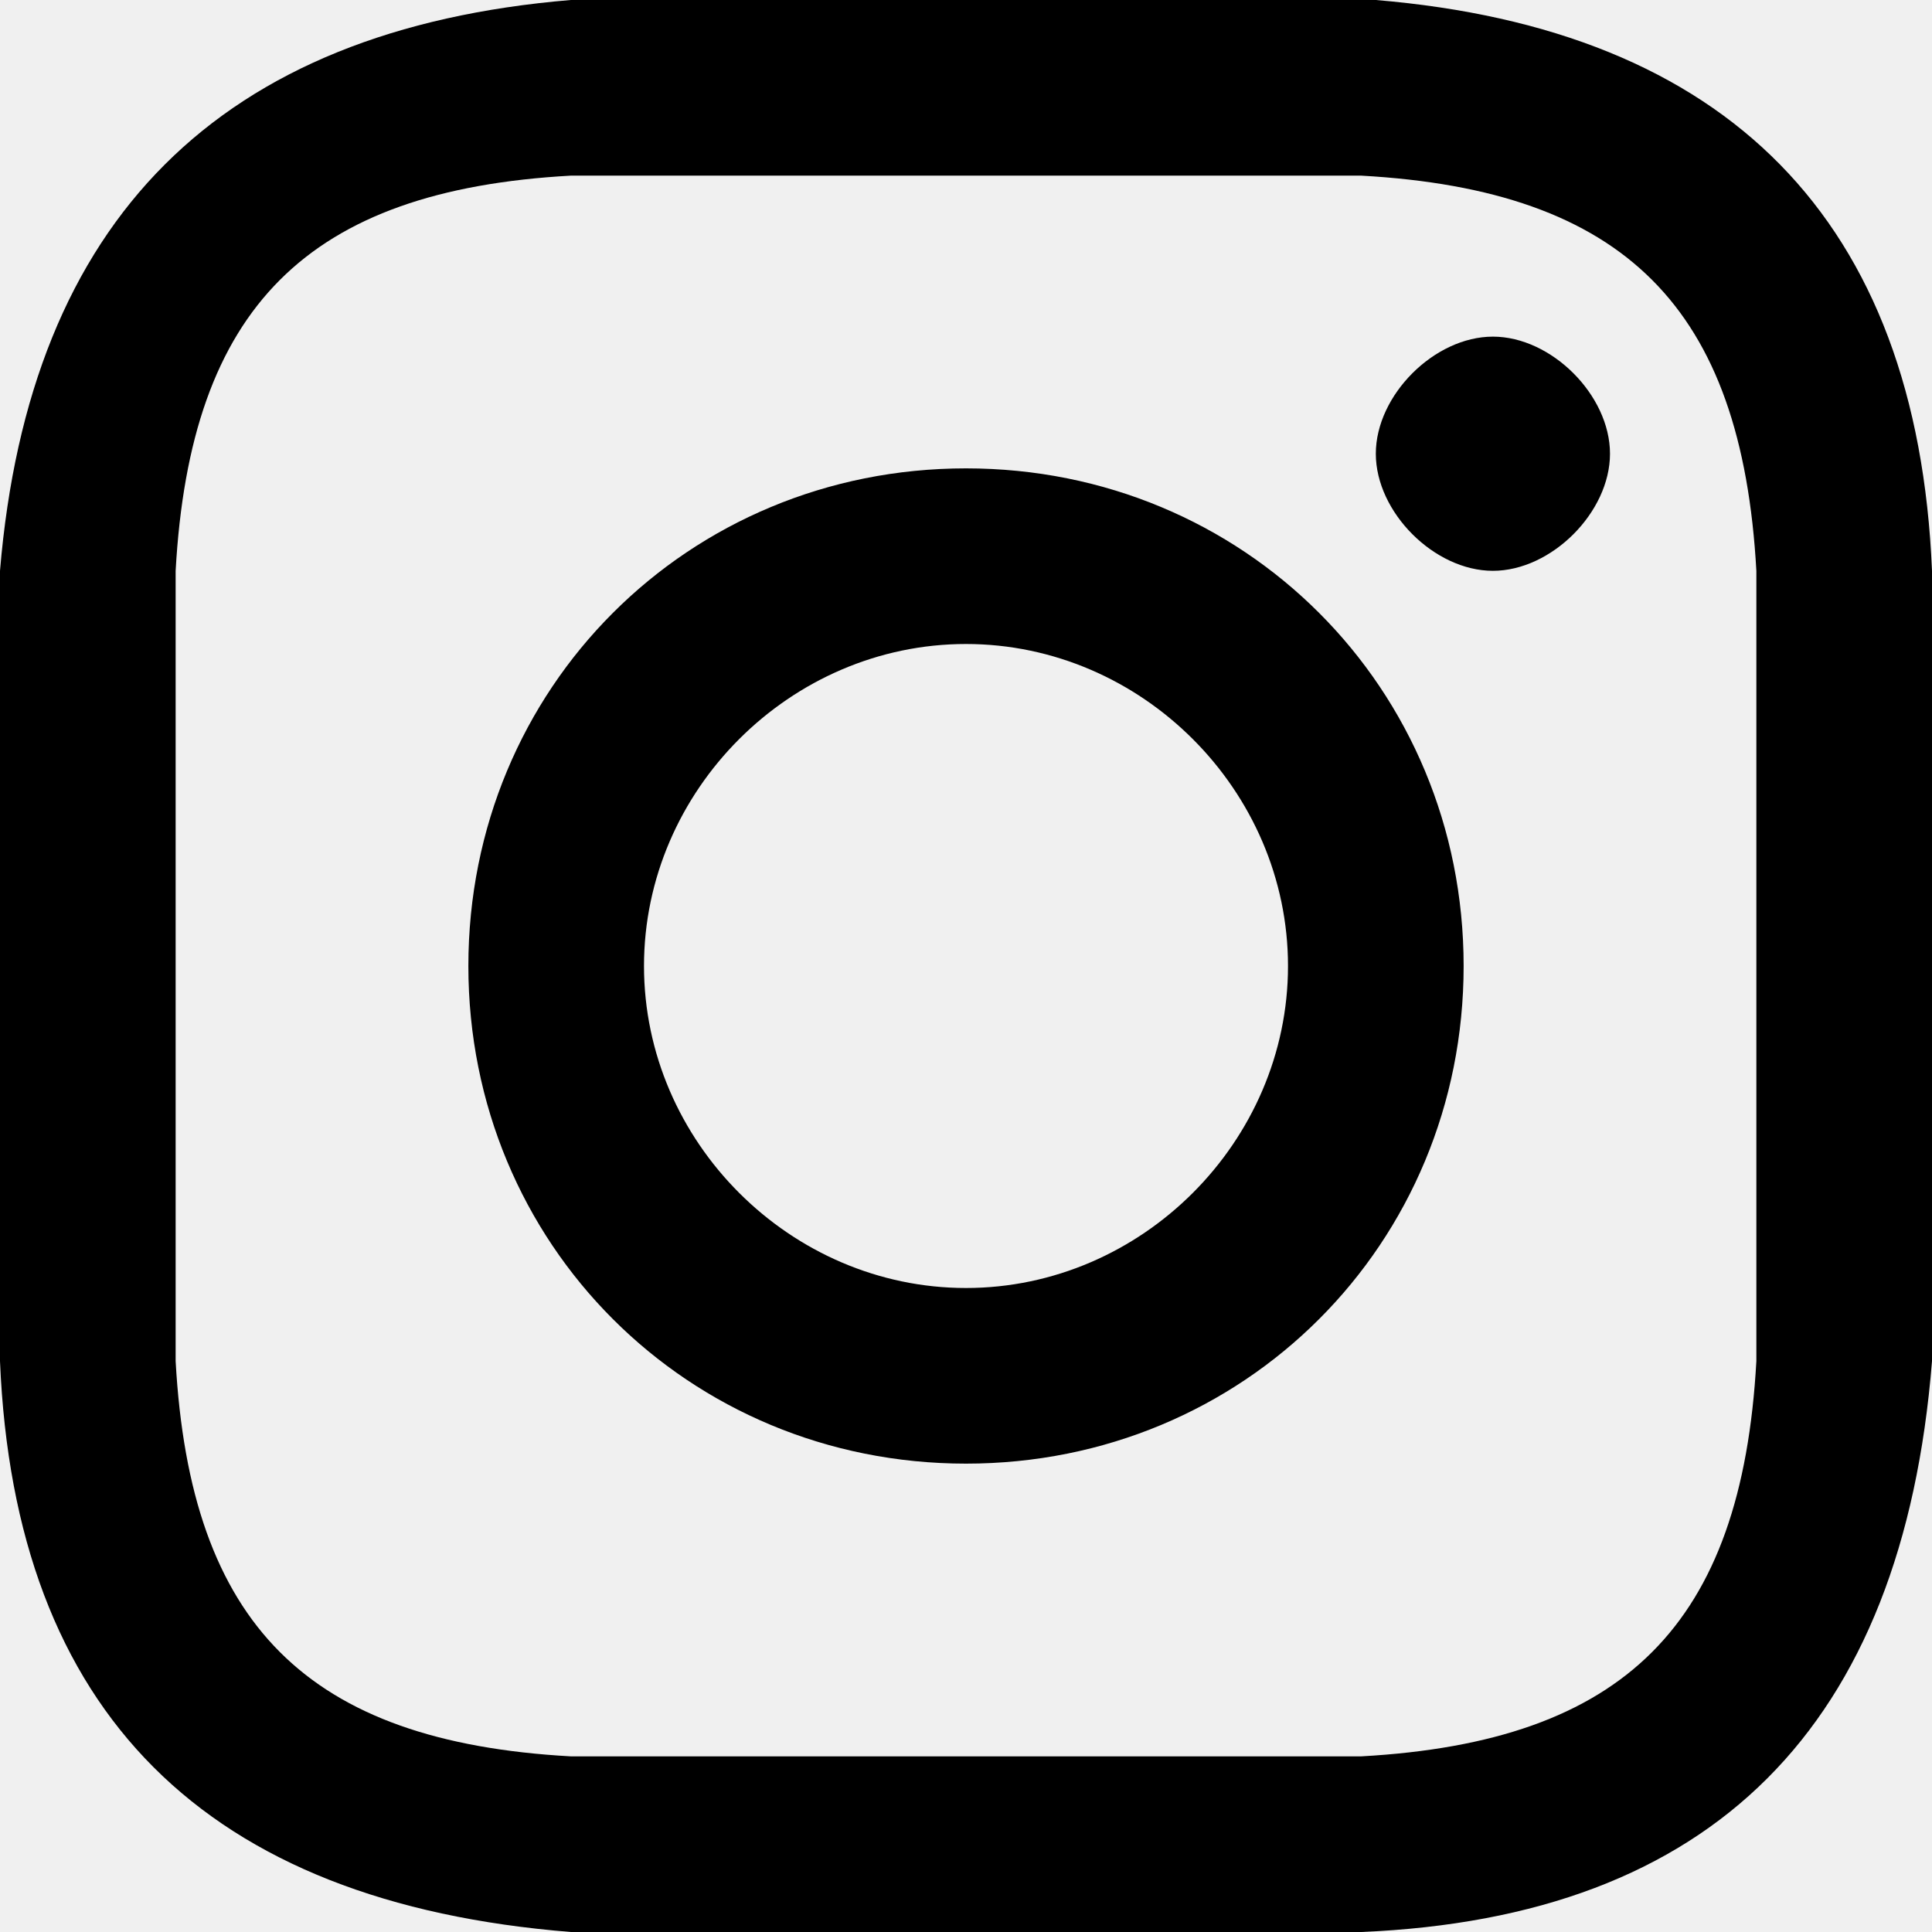
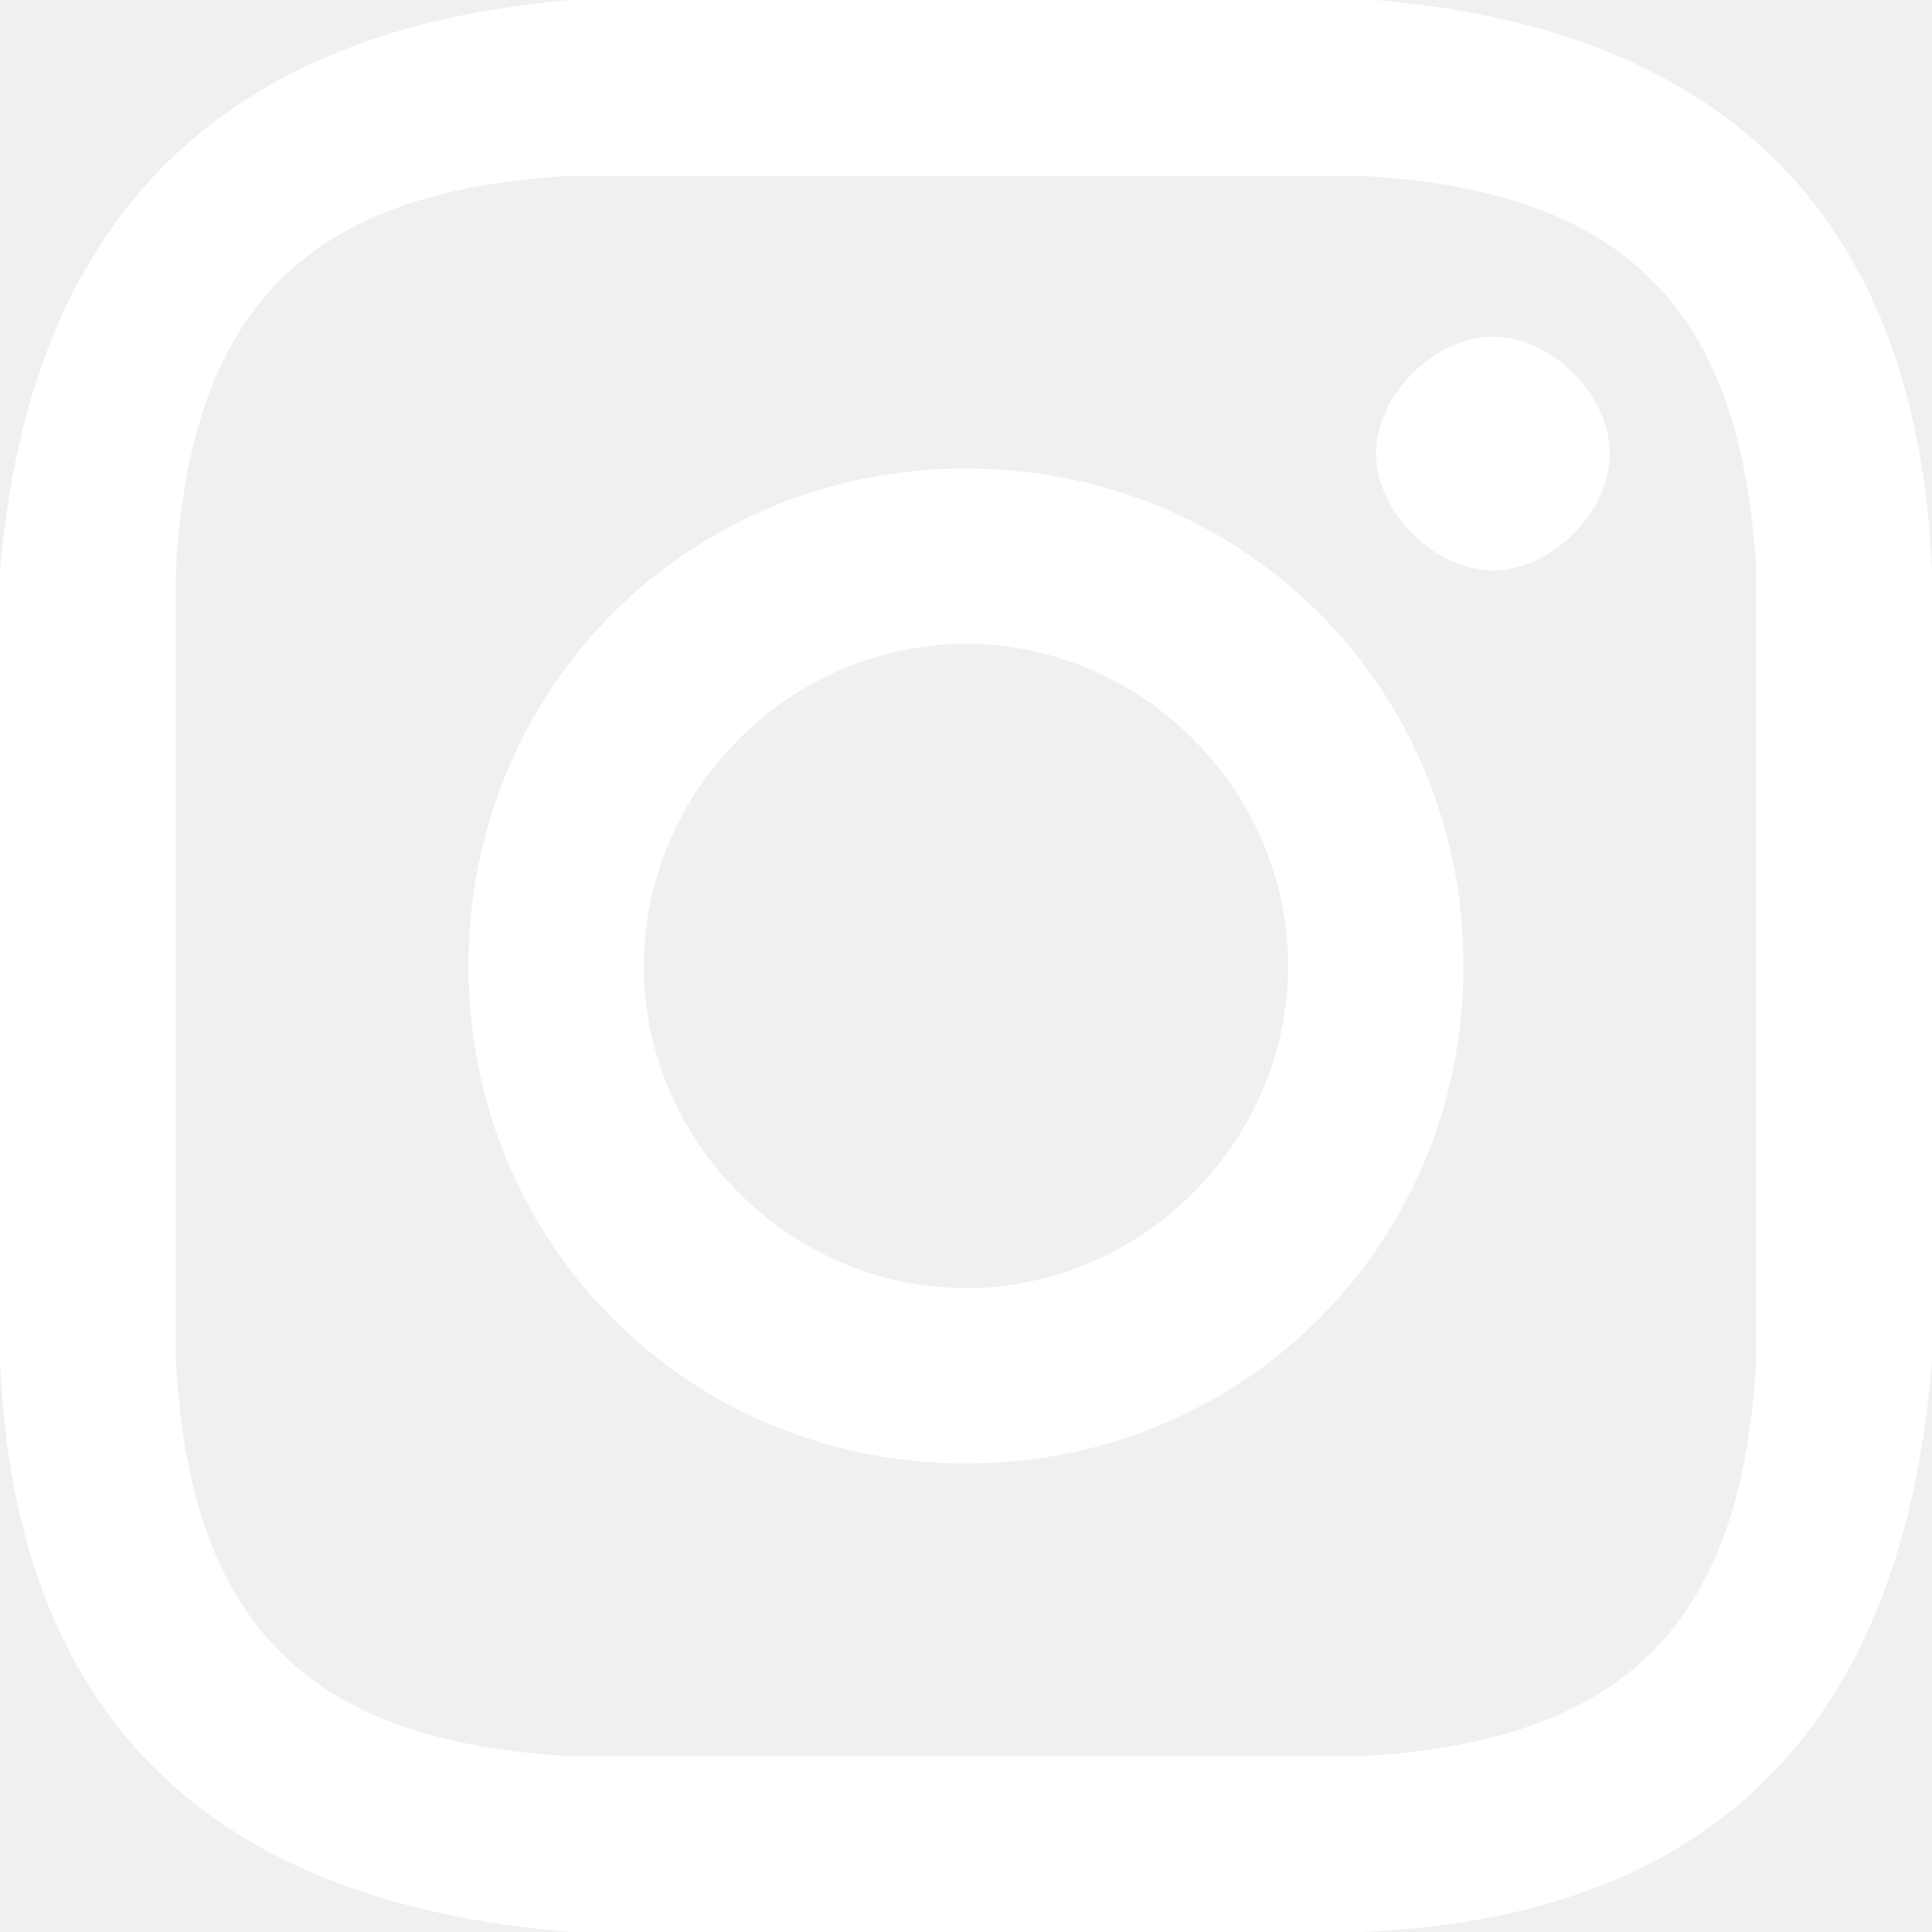
- <svg xmlns="http://www.w3.org/2000/svg" version="1.1" id="iconmonstr" x="0px" y="0px" viewBox="0 0 13.2 13.2" style="enable-background:new 0 0 13.2 13.2;" xml:space="preserve">
-   <style type="text/css">
- 	.st0{fill:#000;}
- </style>
-   <path id="instagram-11" class="st0" d="M6.6,1.2c1.8,0,2,0,2.7,0c1.8,0.1,2.6,0.9,2.7,2.7c0,0.7,0,0.9,0,2.7c0,1.8,0,2,0,2.7  c-0.1,1.8-0.9,2.6-2.7,2.7c-0.7,0-0.9,0-2.7,0c-1.8,0-2,0-2.7,0c-1.8-0.1-2.6-0.9-2.7-2.7c0-0.7,0-0.9,0-2.7c0-1.8,0-2,0-2.7  c0.1-1.8,0.9-2.6,2.7-2.7C4.6,1.2,4.9,1.2,6.6,1.2z M6.6,0c-1.8,0-2,0-2.7,0C1.5,0.2,0.2,1.5,0,3.9c0,0.7,0,0.9,0,2.7  c0,1.8,0,2,0,2.7c0.1,2.4,1.4,3.7,3.9,3.9c0.7,0,0.9,0,2.7,0c1.8,0,2,0,2.7,0c2.4-0.1,3.7-1.4,3.9-3.9c0-0.7,0-0.9,0-2.7  c0-1.8,0-2,0-2.7C13.1,1.5,11.8,0.2,9.4,0C8.7,0,8.4,0,6.6,0z M6.6,3.2c-1.9,0-3.4,1.5-3.4,3.4c0,1.9,1.5,3.4,3.4,3.4  C8.5,10,10,8.5,10,6.6C10,4.7,8.5,3.2,6.6,3.2z M6.6,8.8c-1.2,0-2.2-1-2.2-2.2c0-1.2,1-2.2,2.2-2.2s2.2,1,2.2,2.2  C8.8,7.8,7.8,8.8,6.6,8.8z M10.2,2.3c-0.4,0-0.8,0.4-0.8,0.8s0.4,0.8,0.8,0.8c0.4,0,0.8-0.4,0.8-0.8S10.6,2.3,10.2,2.3z" />
+ <svg xmlns="http://www.w3.org/2000/svg" version="1.1" id="iconmonstr" x="0px" y="0px" viewBox="400 0 400 400" enable-background="new 400 0 400 400" xml:space="preserve">
+   <path id="instagram-11" fill="#FFFFFF" d="M600,36.4c54.5,0,60.6,0,81.8,0c54.5,3,78.8,27.3,81.8,81.8c0,21.2,0,27.3,0,81.8  s0,60.6,0,81.8c-3,54.5-27.3,78.8-81.8,81.8c-21.2,0-27.3,0-81.8,0s-60.6,0-81.8,0c-54.5-3-78.8-27.3-81.8-81.8  c0-21.2,0-27.3,0-81.8s0-60.6,0-81.8c3-54.5,27.3-78.8,81.8-81.8C539.4,36.4,548.5,36.4,600,36.4z M600,0c-54.5,0-60.6,0-81.8,0  C445.5,6.1,406.1,45.5,400,118.2c0,21.2,0,27.3,0,81.8s0,60.6,0,81.8c3,72.7,42.4,112.1,118.2,118.2c21.2,0,27.3,0,81.8,0  s60.6,0,81.8,0c72.7-3,112.1-42.4,118.2-118.2c0-21.2,0-27.3,0-81.8s0-60.6,0-81.8C797,45.5,757.6,6.1,684.8,0  C663.6,0,654.5,0,600,0z M600,97c-57.6,0-103,45.5-103,103s45.5,103,103,103s103-45.5,103-103S657.6,97,600,97z M600,266.7  c-36.4,0-66.7-30.3-66.7-66.7s30.3-66.7,66.7-66.7c36.4,0,66.7,30.3,66.7,66.7C666.7,236.4,636.4,266.7,600,266.7z M709.1,69.7  c-12.1,0-24.2,12.1-24.2,24.2s12.1,24.2,24.2,24.2s24.2-12.1,24.2-24.2S721.2,69.7,709.1,69.7z" />
</svg>
